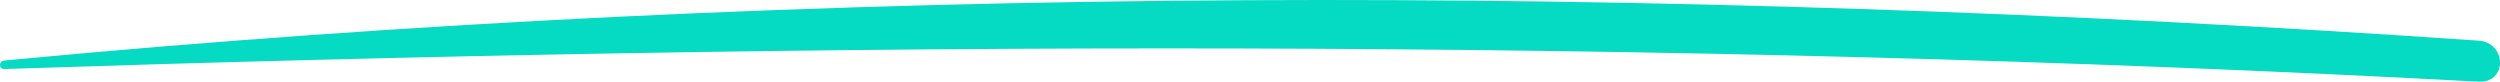
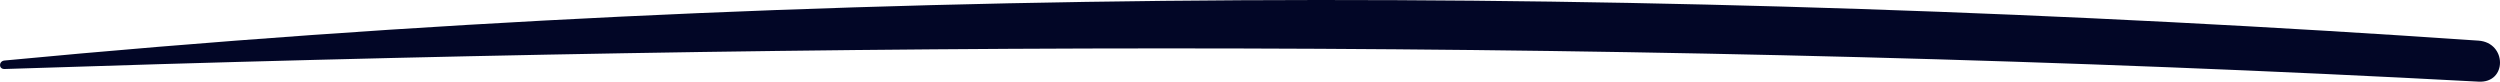
<svg xmlns="http://www.w3.org/2000/svg" width="153" height="5" viewBox="0 0 153 5" fill="none">
-   <path d="M0.277 4.223C50.855 2.553 101.142 2.288 151.684 4.997C153.451 5.097 153.427 2.609 151.684 2.487C101.469 -0.963 50.383 -1.062 0.277 3.703C-0.086 3.737 -0.098 4.234 0.277 4.223Z" fill="#05DAC3" />
+   <path d="M0.277 4.223C50.855 2.553 101.142 2.288 151.684 4.997C153.451 5.097 153.427 2.609 151.684 2.487C101.469 -0.963 50.383 -1.062 0.277 3.703C-0.086 3.737 -0.098 4.234 0.277 4.223Z" fill="#020626" />
</svg>
